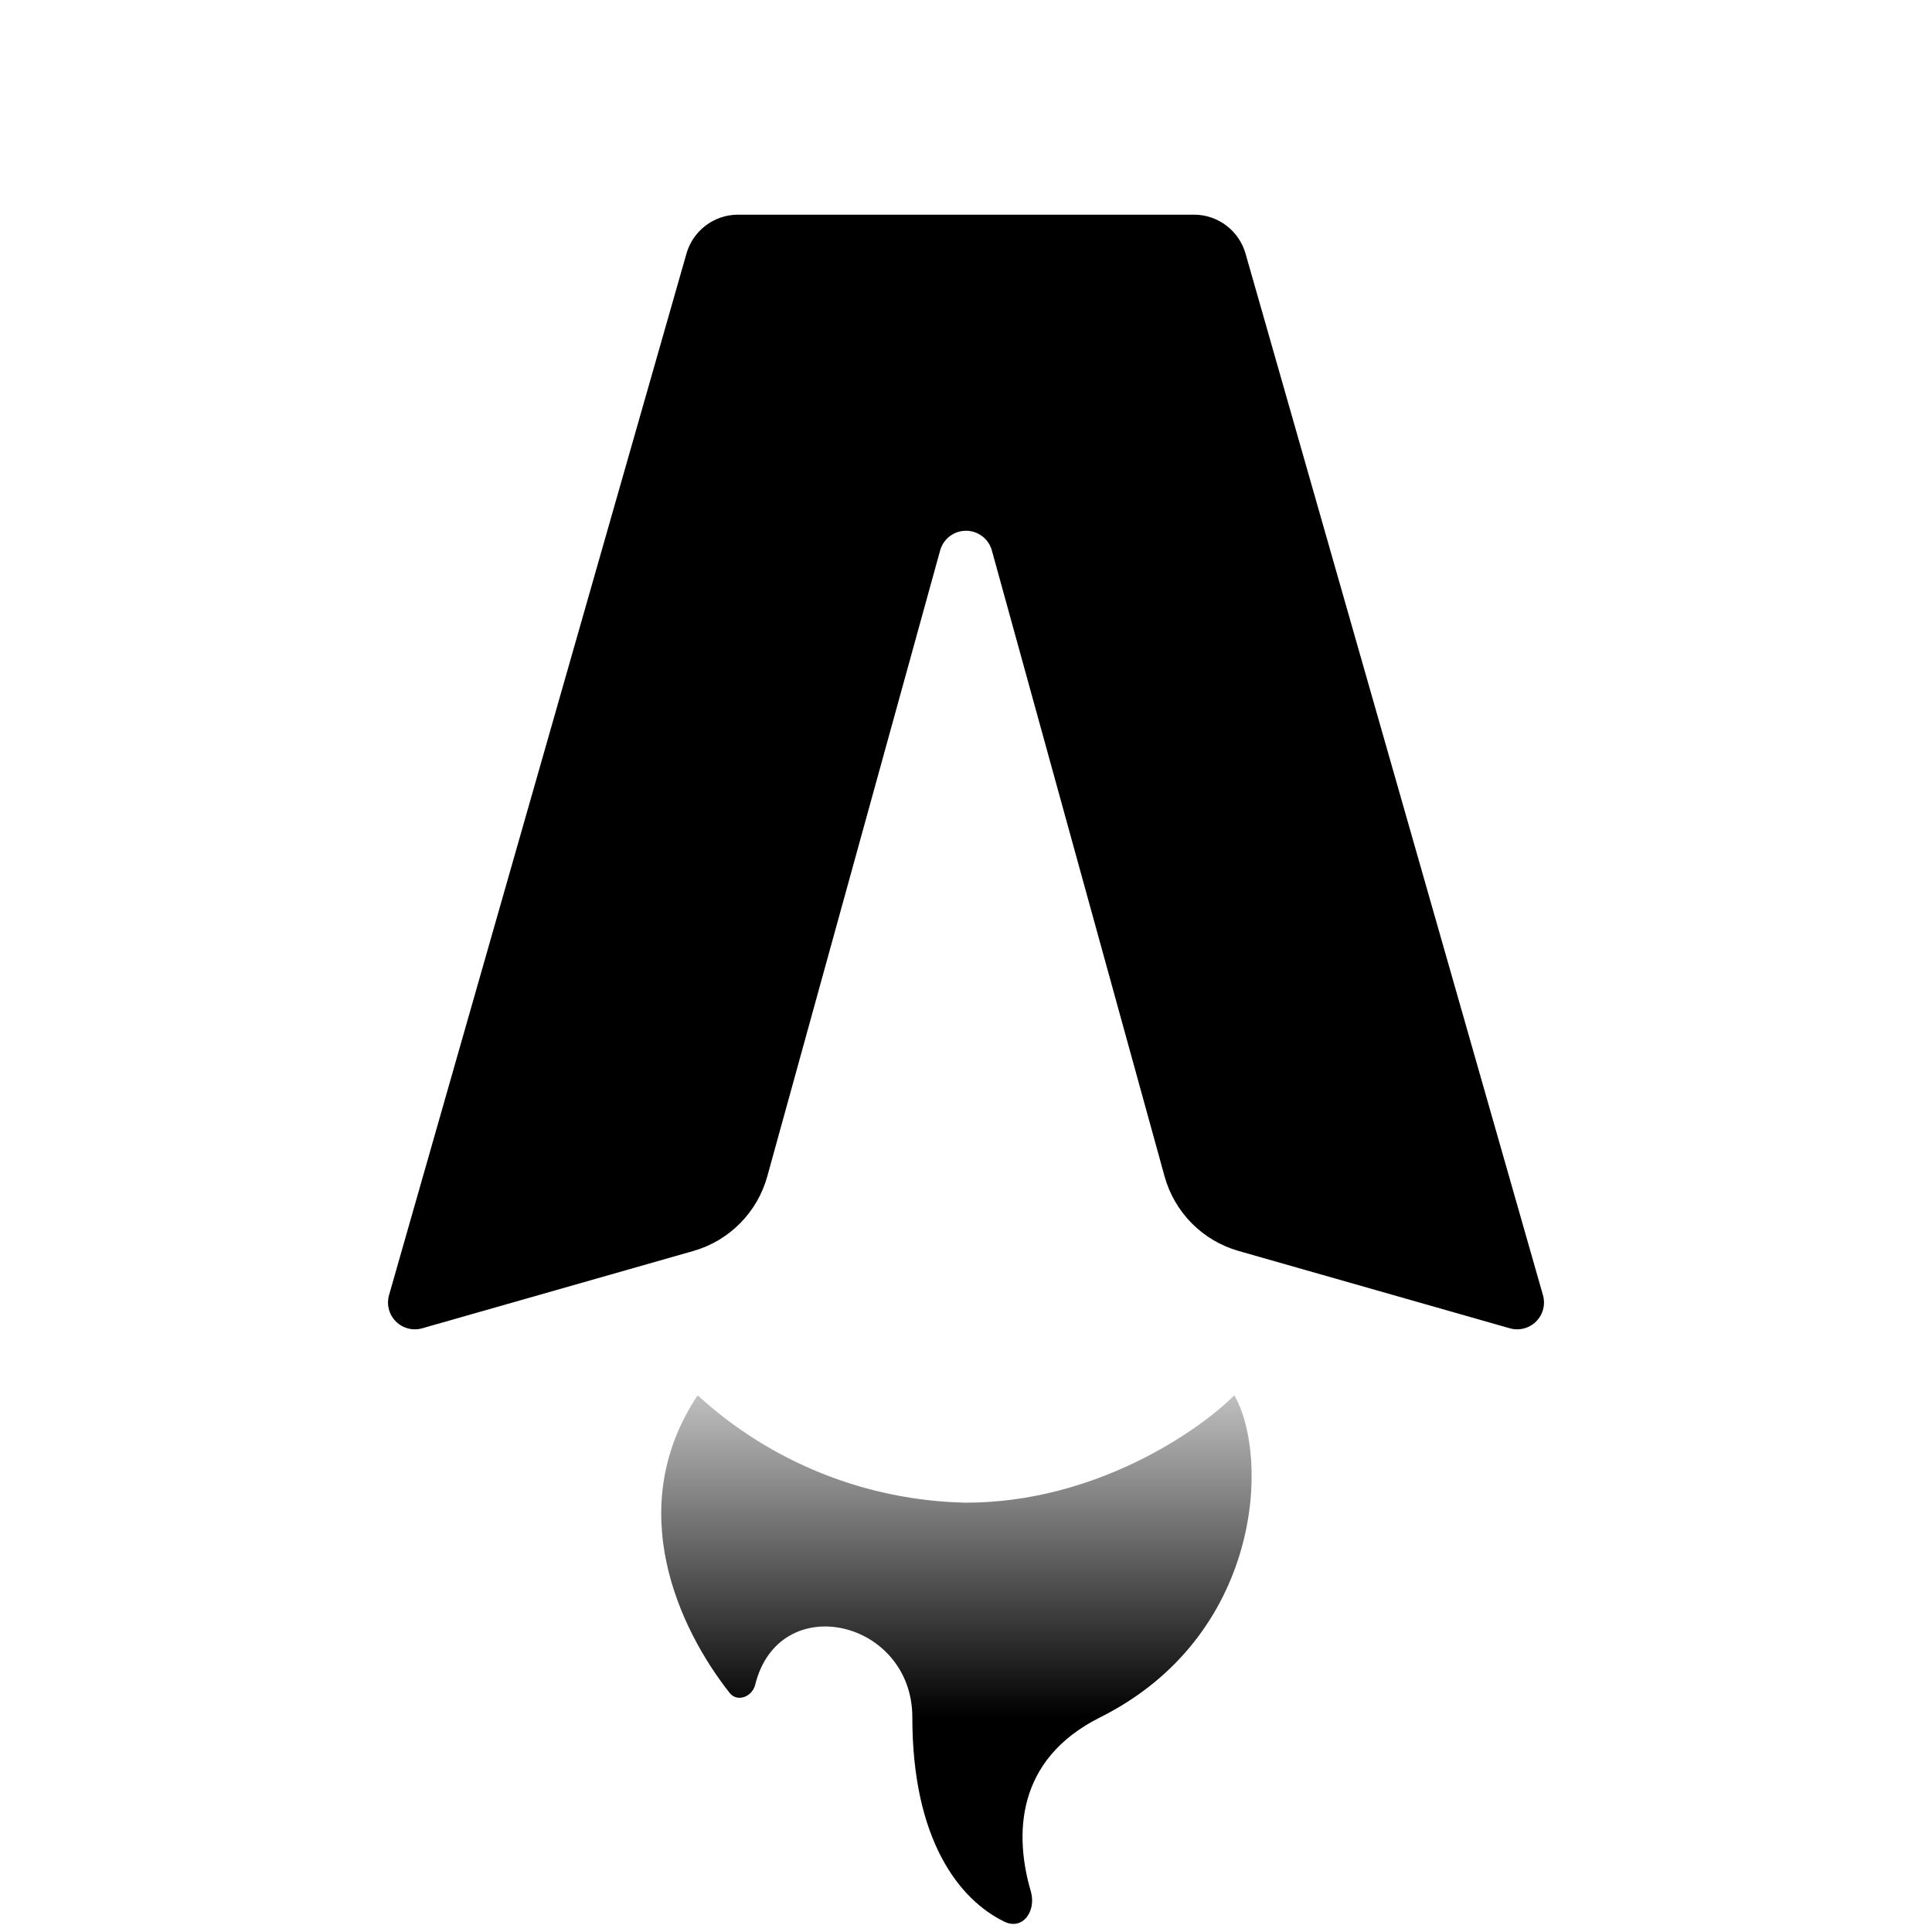
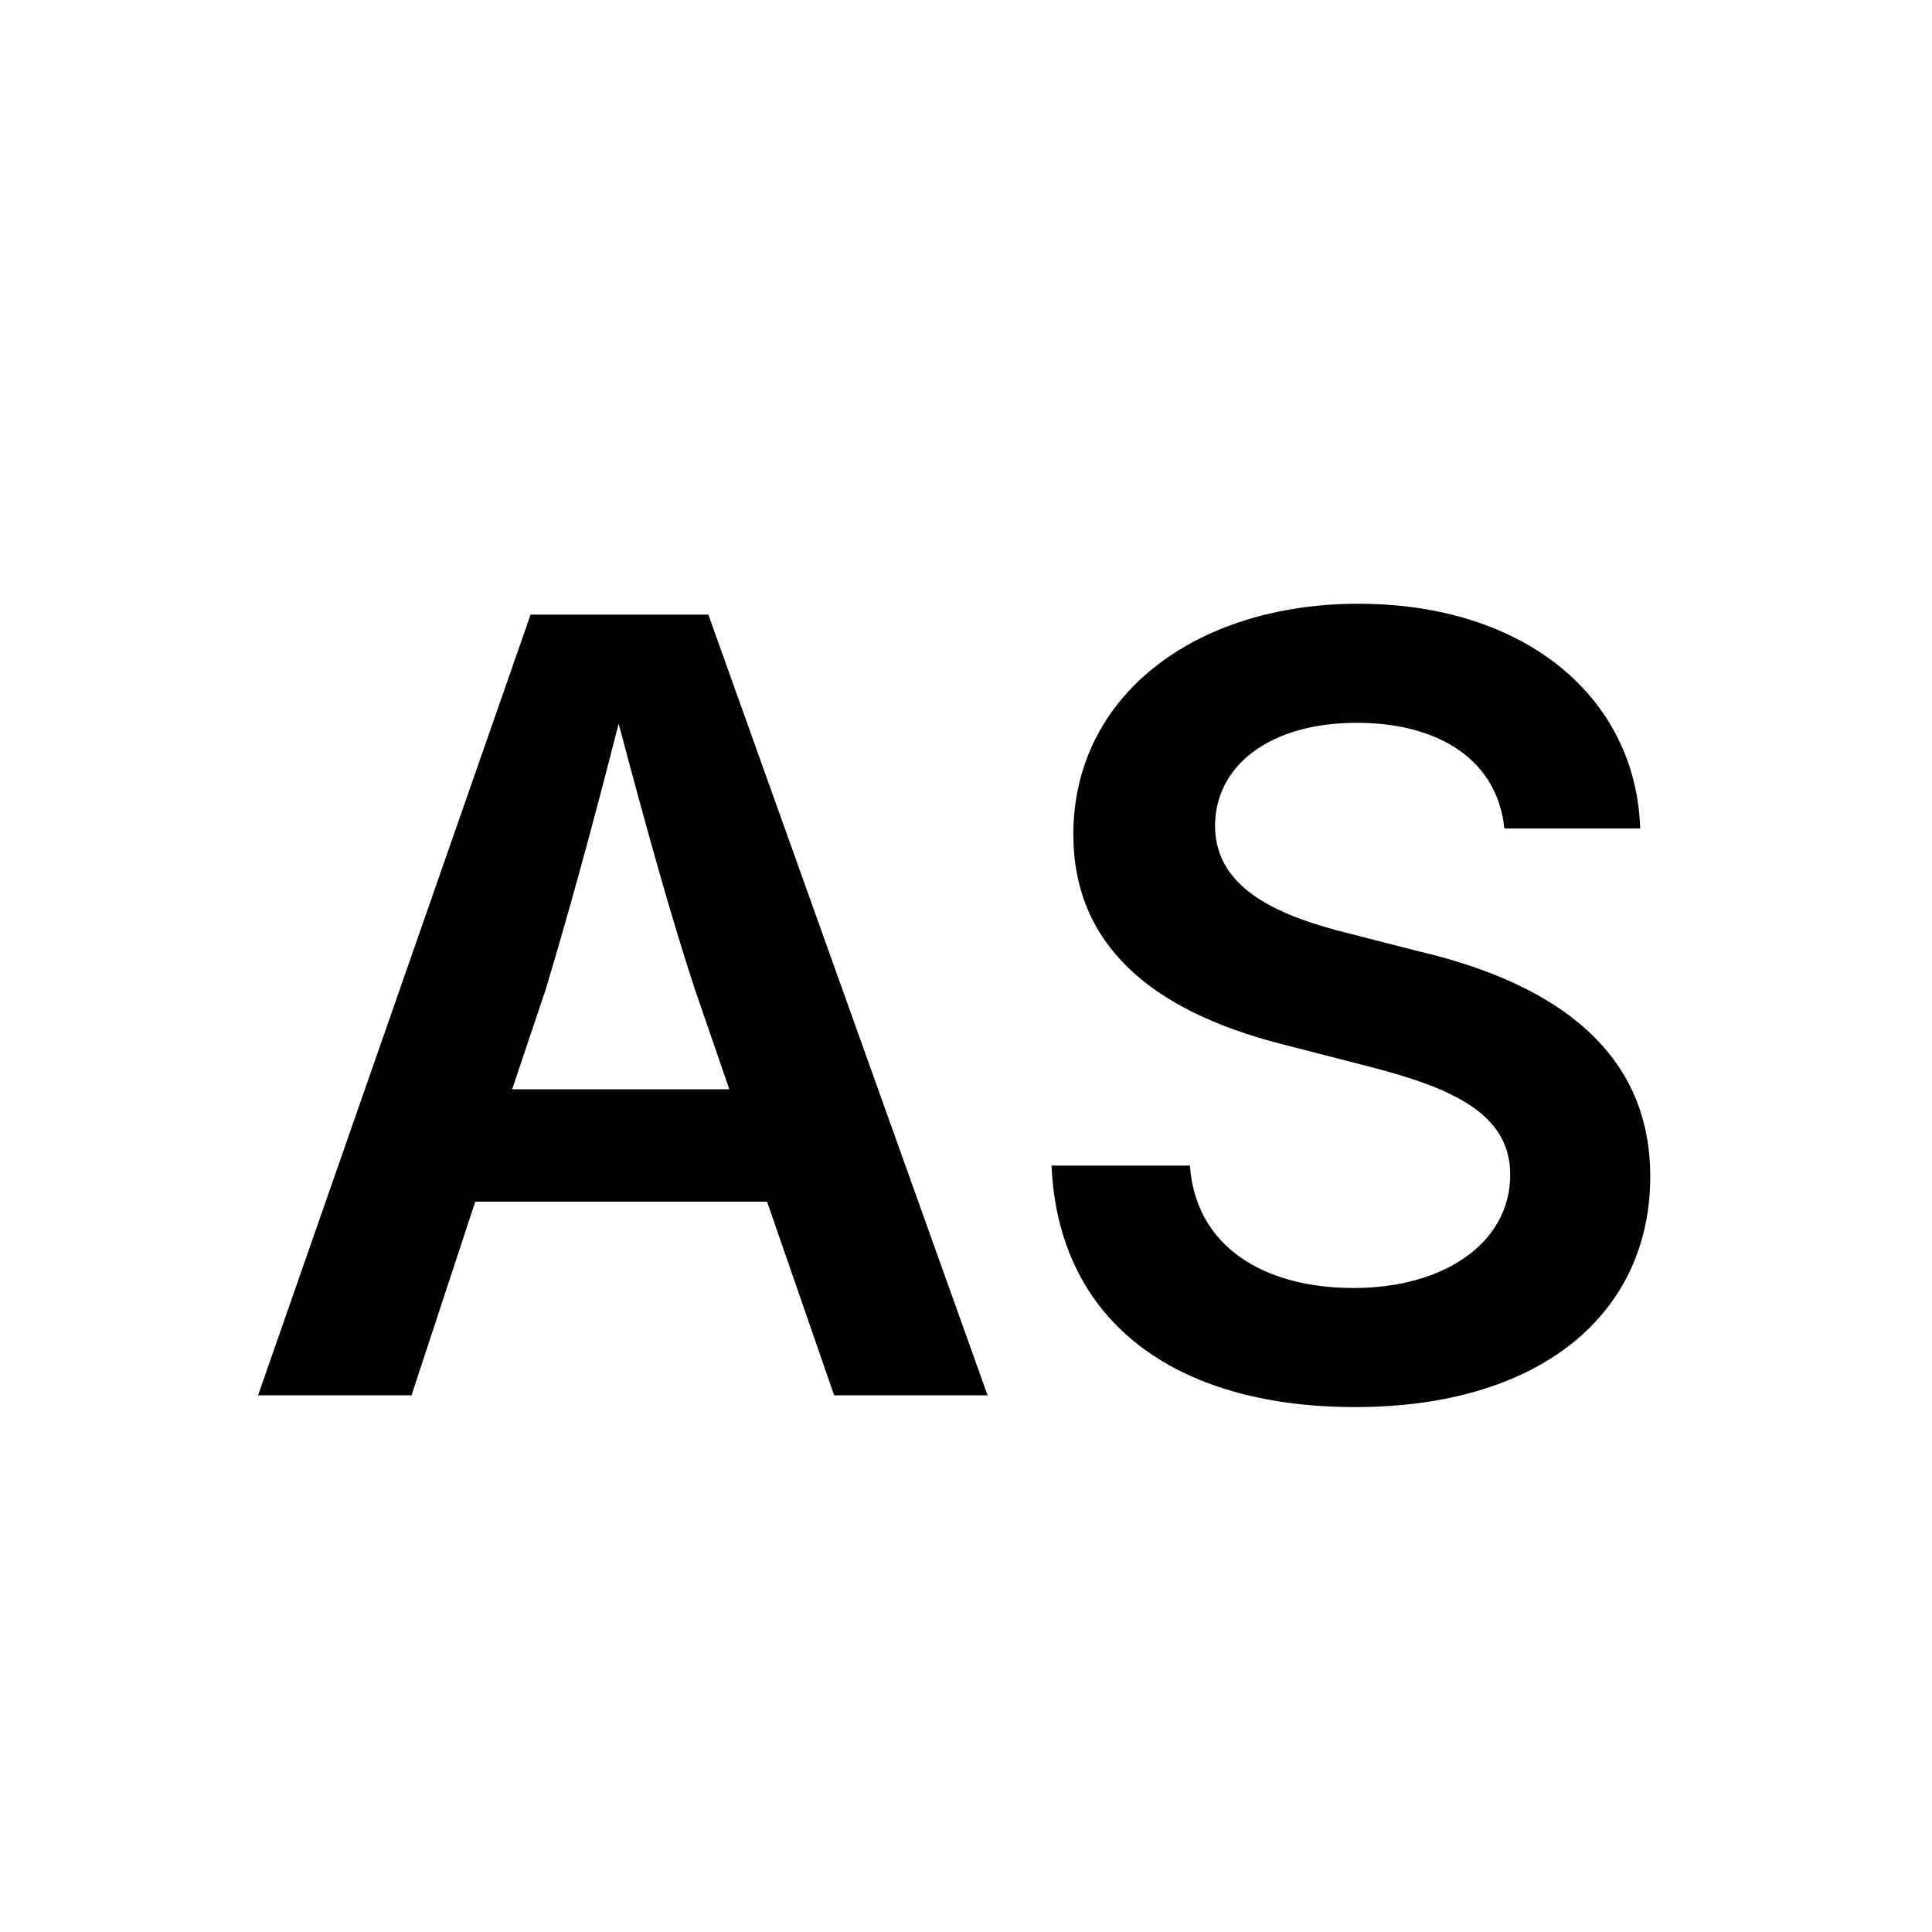
- <svg xmlns="http://www.w3.org/2000/svg" fill="none" viewBox="0 0 36 36">
-   <path fill="#000" d="M22.25 4h-8.5a1 1 0 0 0-.96.73l-5.54 19.4a.5.5 0 0 0 .62.62l5.05-1.44a2 2 0 0 0 1.38-1.4l3.22-11.66a.5.5 0 0 1 .96 0l3.22 11.67a2 2 0 0 0 1.38 1.39l5.05 1.44a.5.5 0 0 0 .62-.62l-5.54-19.4a1 1 0 0 0-.96-.73Z" />
-   <path fill="url(#gradient)" d="M18 28a7.63 7.63 0 0 1-5-2c-1.4 2.1-.35 4.35.6 5.55.14.17.41.07.47-.15.44-1.8 2.93-1.22 2.93.6 0 2.28.87 3.4 1.72 3.81.34.16.59-.2.49-.56-.31-1.05-.29-2.46 1.29-3.25 3-1.5 3.17-4.83 2.5-6-.67.67-2.6 2-5 2Z" />
-   <defs>
-     <linearGradient id="gradient" x1="16" x2="16" y1="32" y2="24" gradientUnits="userSpaceOnUse">
-       <stop stop-color="#000" />
-       <stop offset="1" stop-color="#000" stop-opacity="0" />
-     </linearGradient>
-   </defs>
+ <svg xmlns="http://www.w3.org/2000/svg" viewBox="0 0 36 36">
+   <text x="18" y="26" font-family="system-ui, -apple-system, sans-serif" font-size="20" font-weight="600" fill="#000" text-anchor="middle">AS</text>
  <style>
    @media (prefers-color-scheme:dark){:root{filter:invert(100%)}}
  </style>
</svg>
